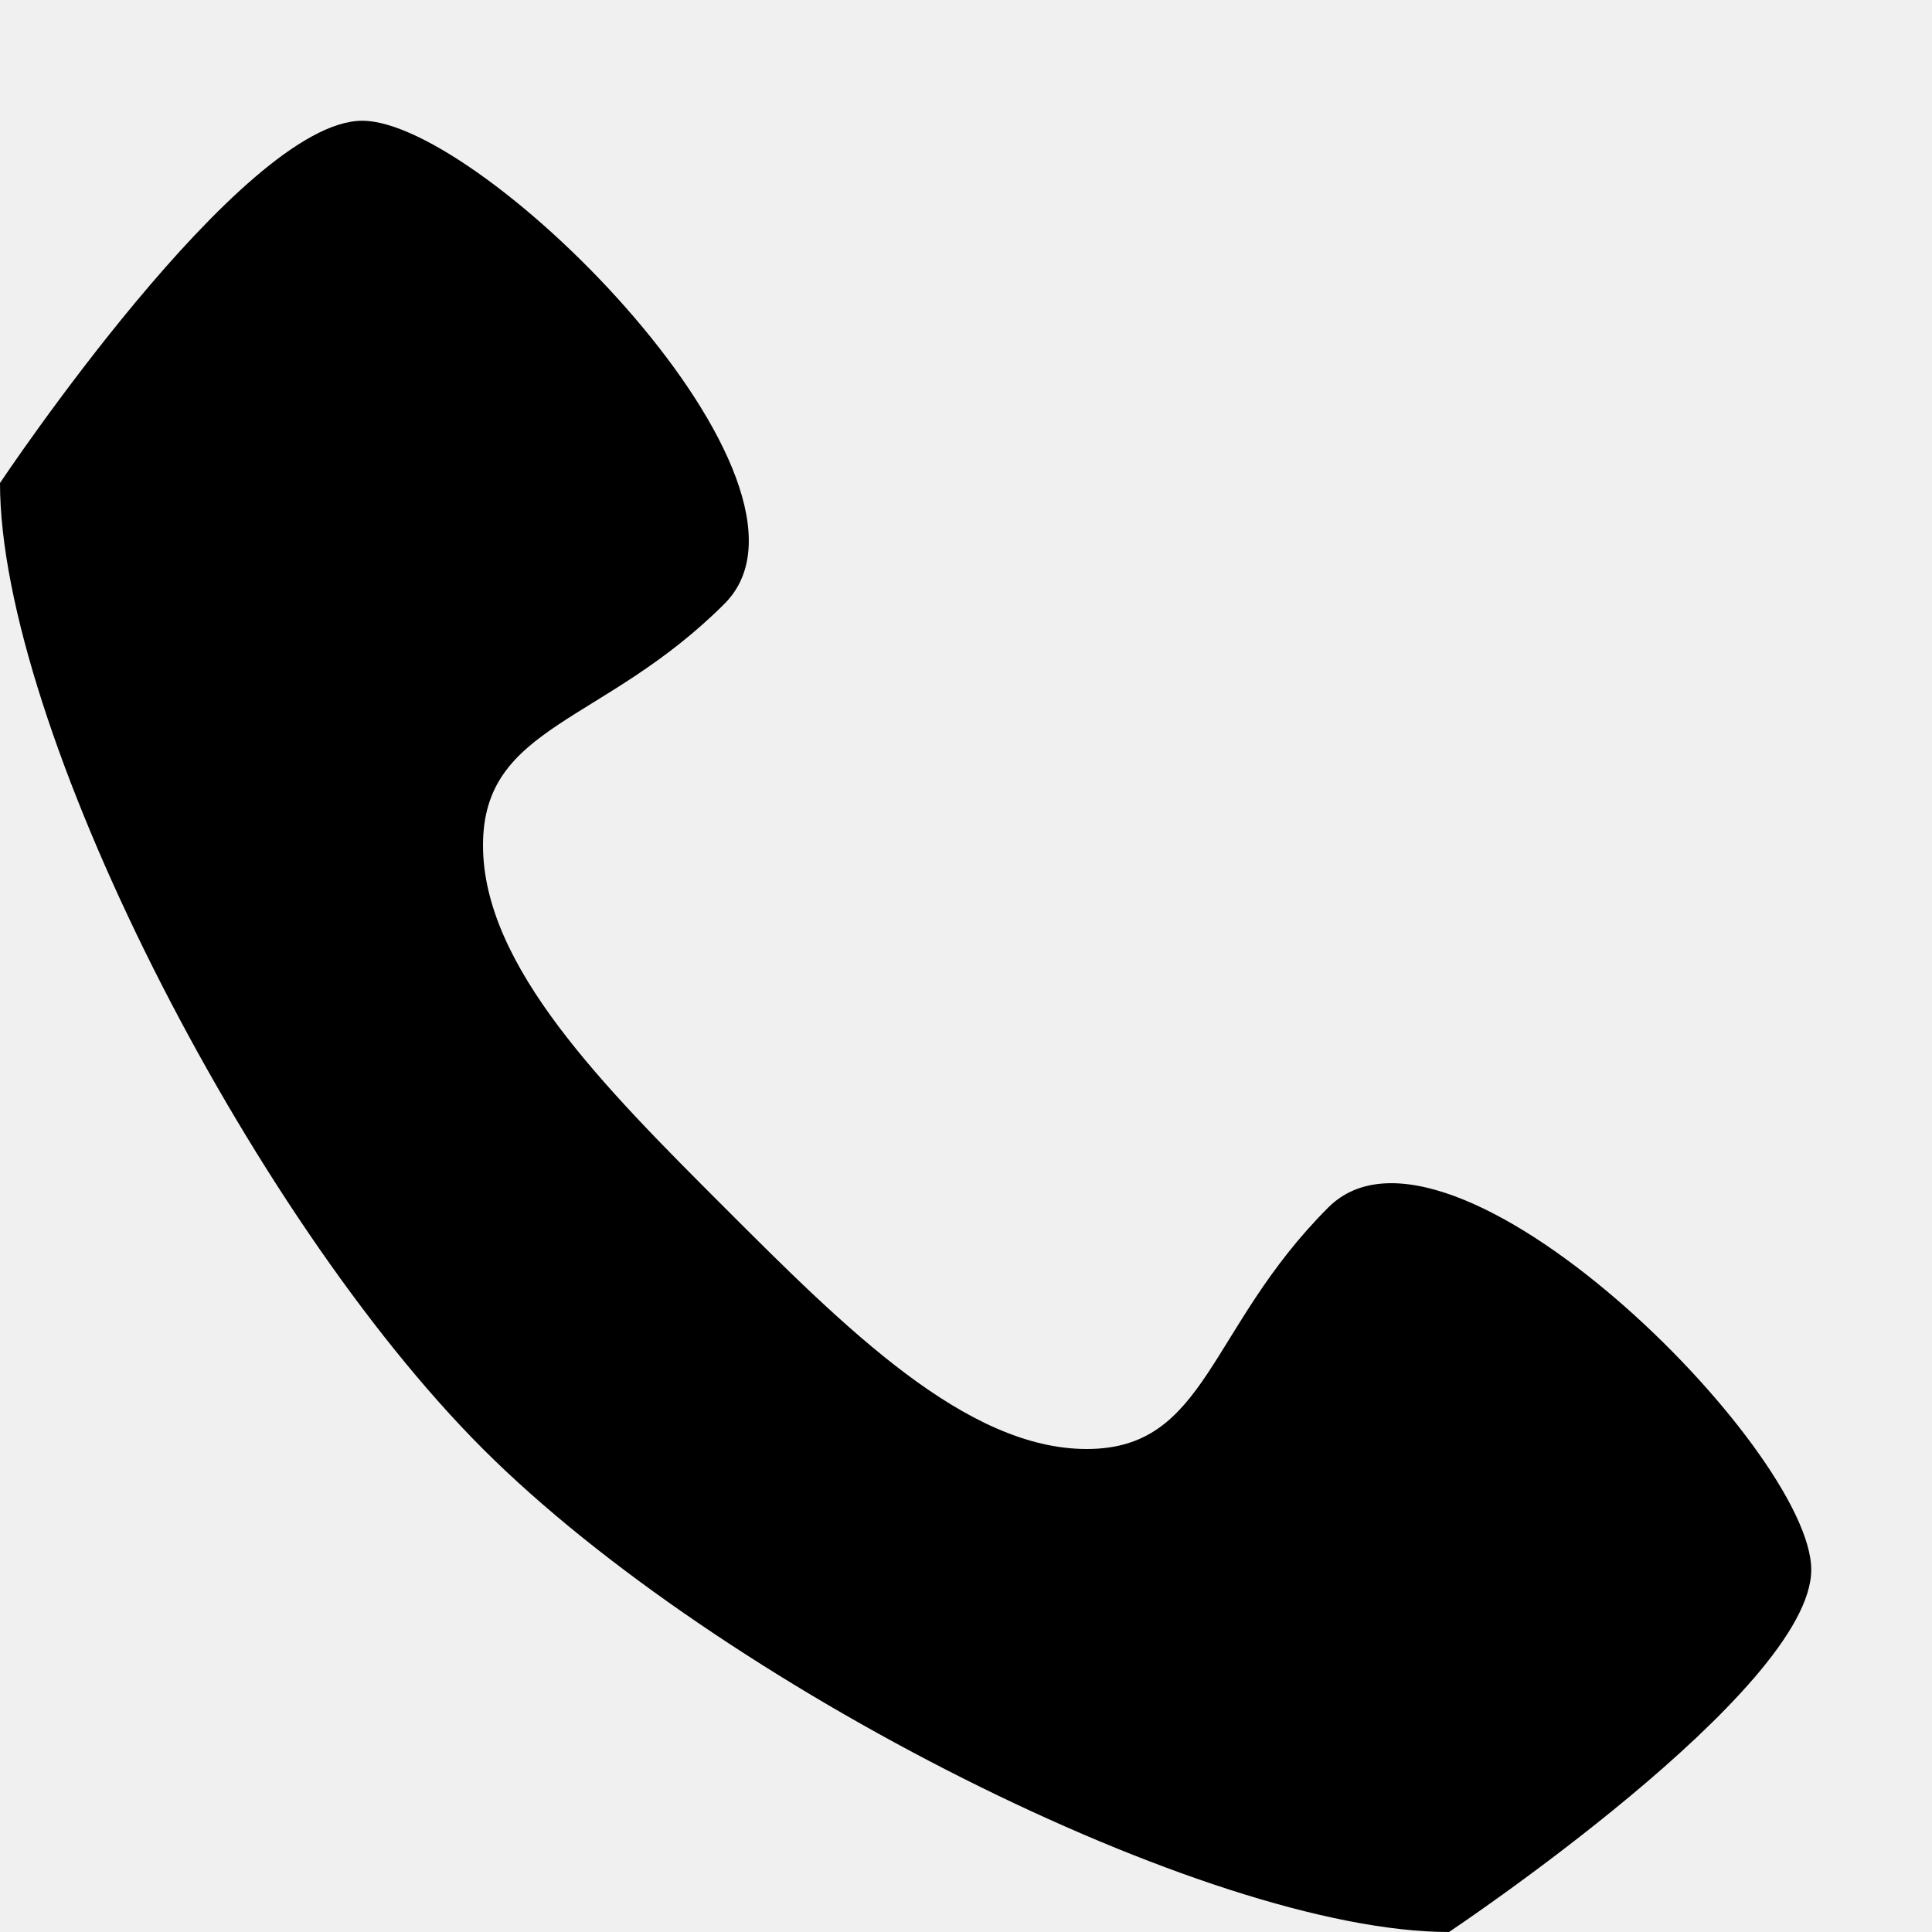
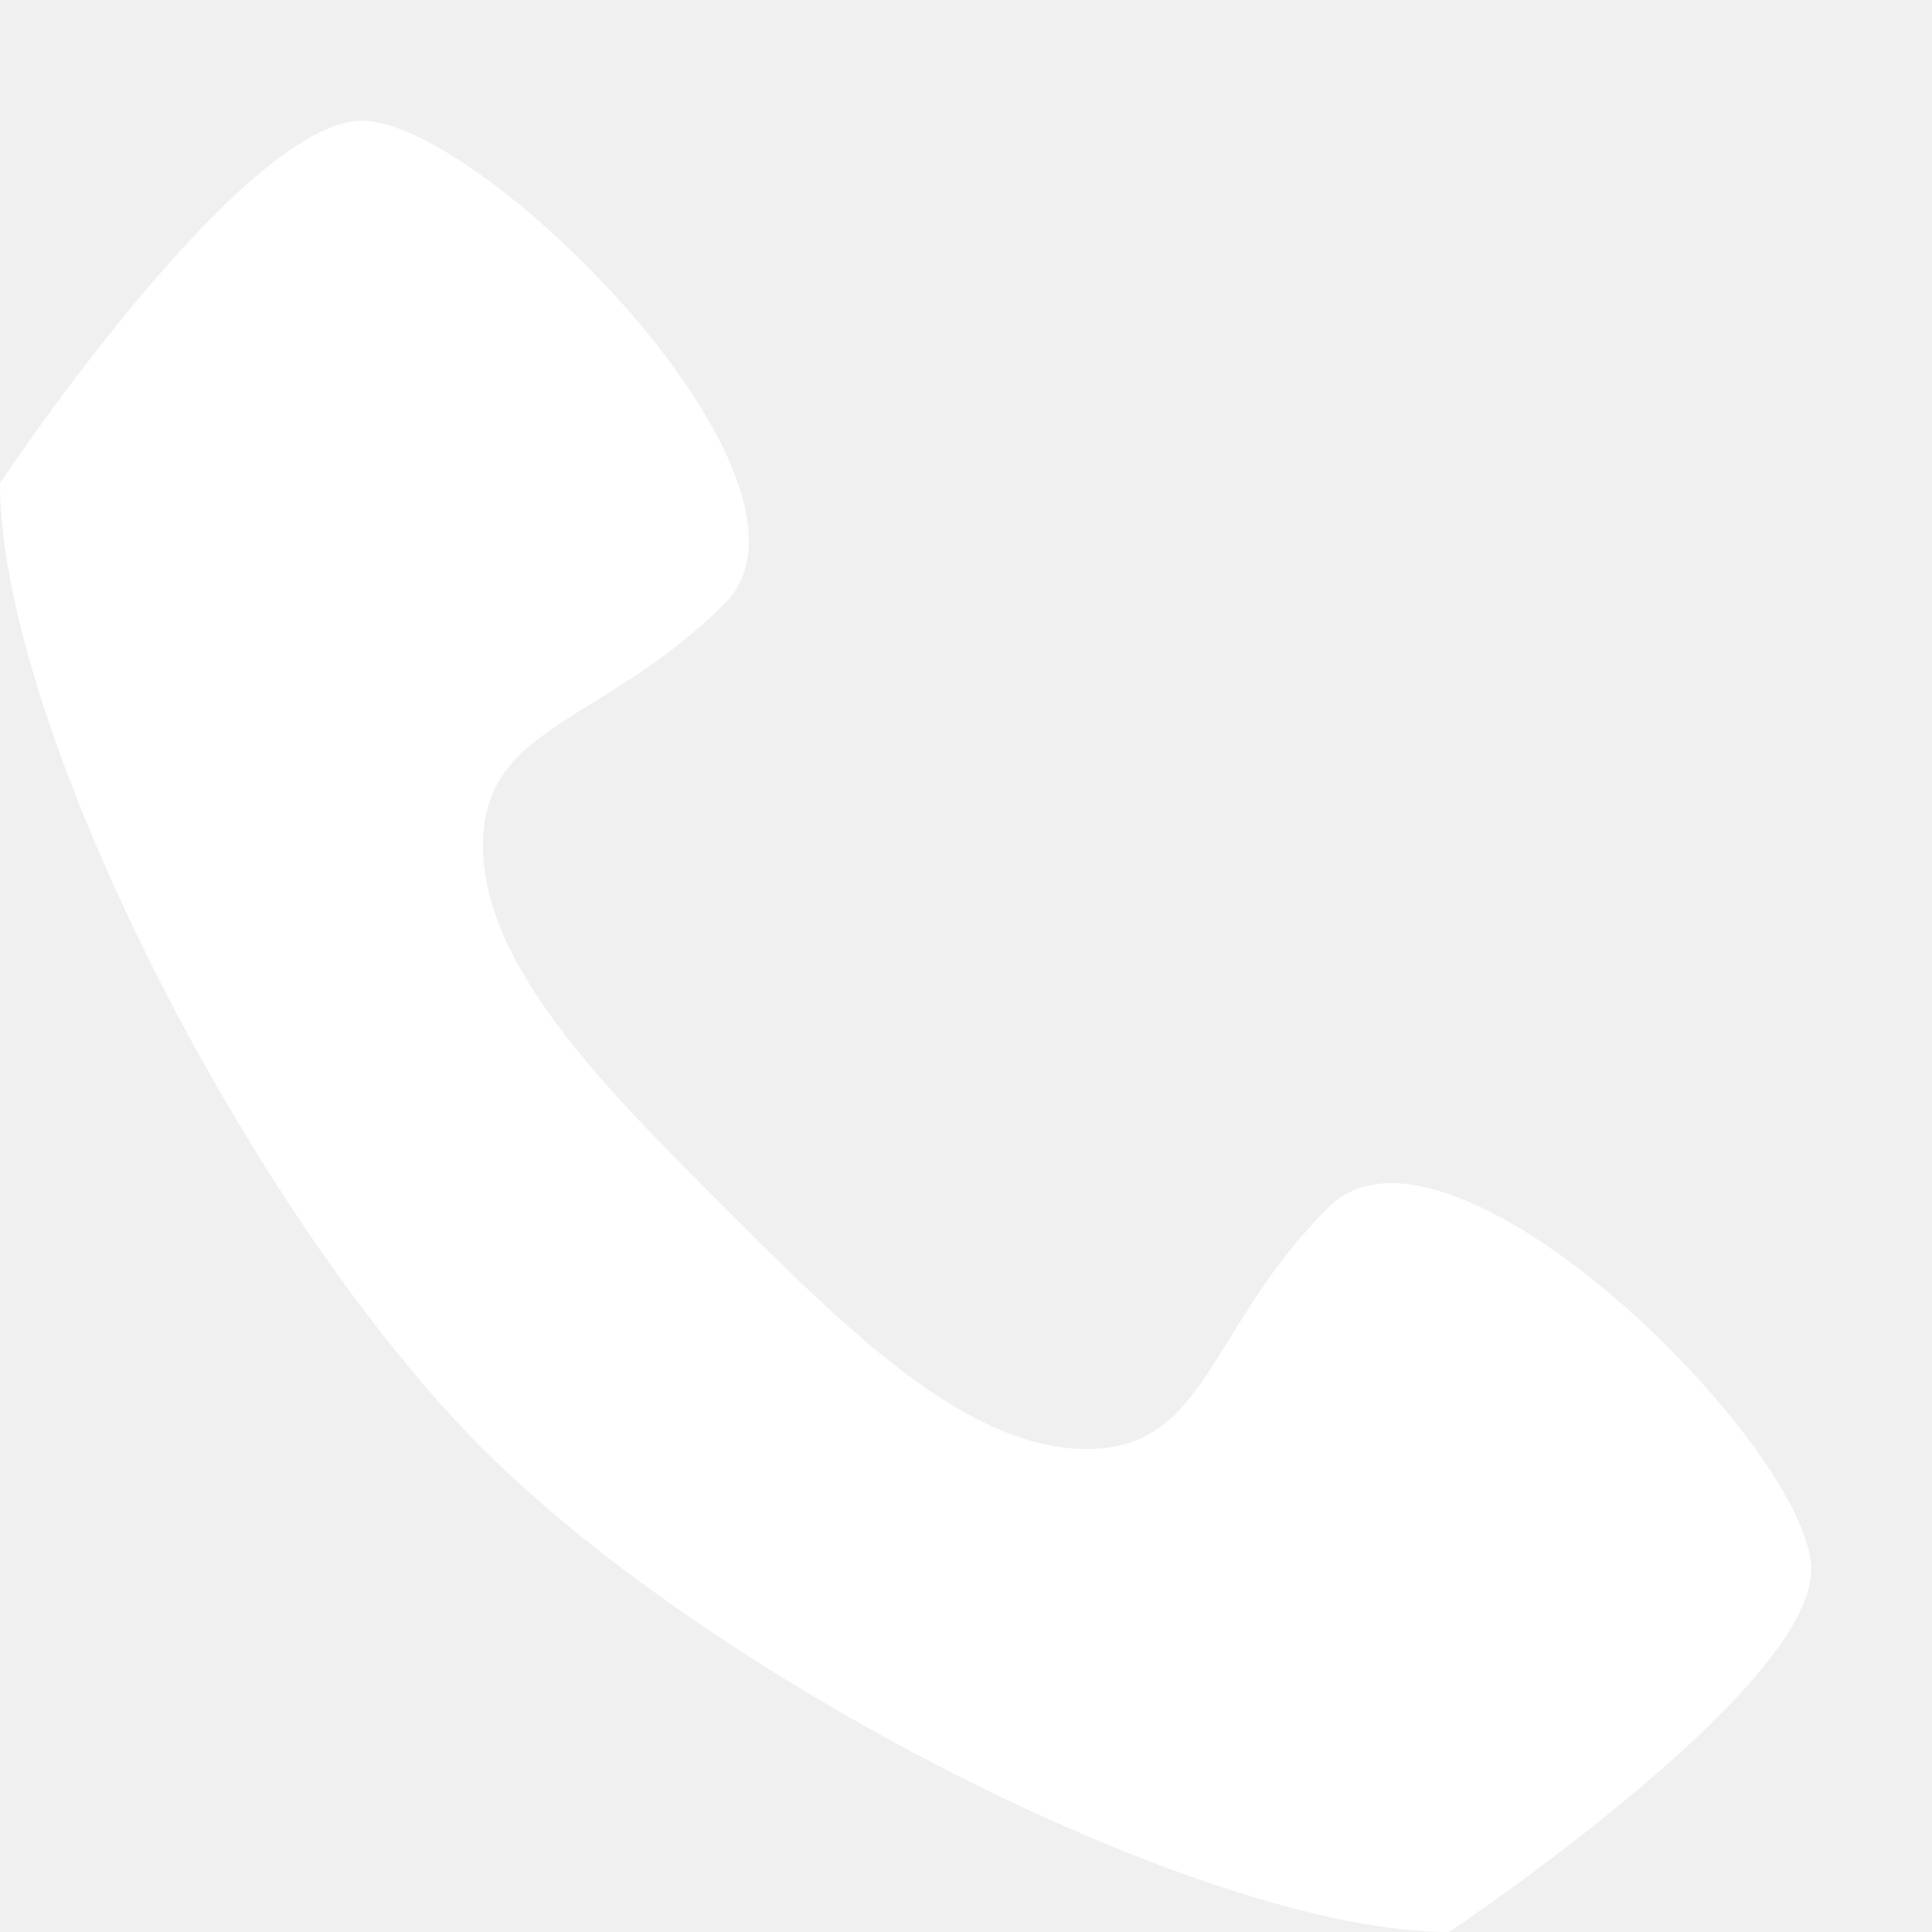
<svg xmlns="http://www.w3.org/2000/svg" version="1.1" width="16" height="16" viewBox="0 0 16 16">
-   <path fill="#000000" d="M11 10c-1 1-1 2-2 2s-2-1-3-2-2-2-2-3 1-1 2-2-2-4-3-4-3 3-3 3c0 2 2.055 6.055 4 8s6 4 8 4c0 0 3-2 3-3s-3-4-4-3z" />
+   <path fill="#FFFFFF" d="M11 10c-1 1-1 2-2 2s-2-1-3-2-2-2-2-3 1-1 2-2-2-4-3-4-3 3-3 3c0 2 2.055 6.055 4 8s6 4 8 4c0 0 3-2 3-3s-3-4-4-3z" />
</svg>
